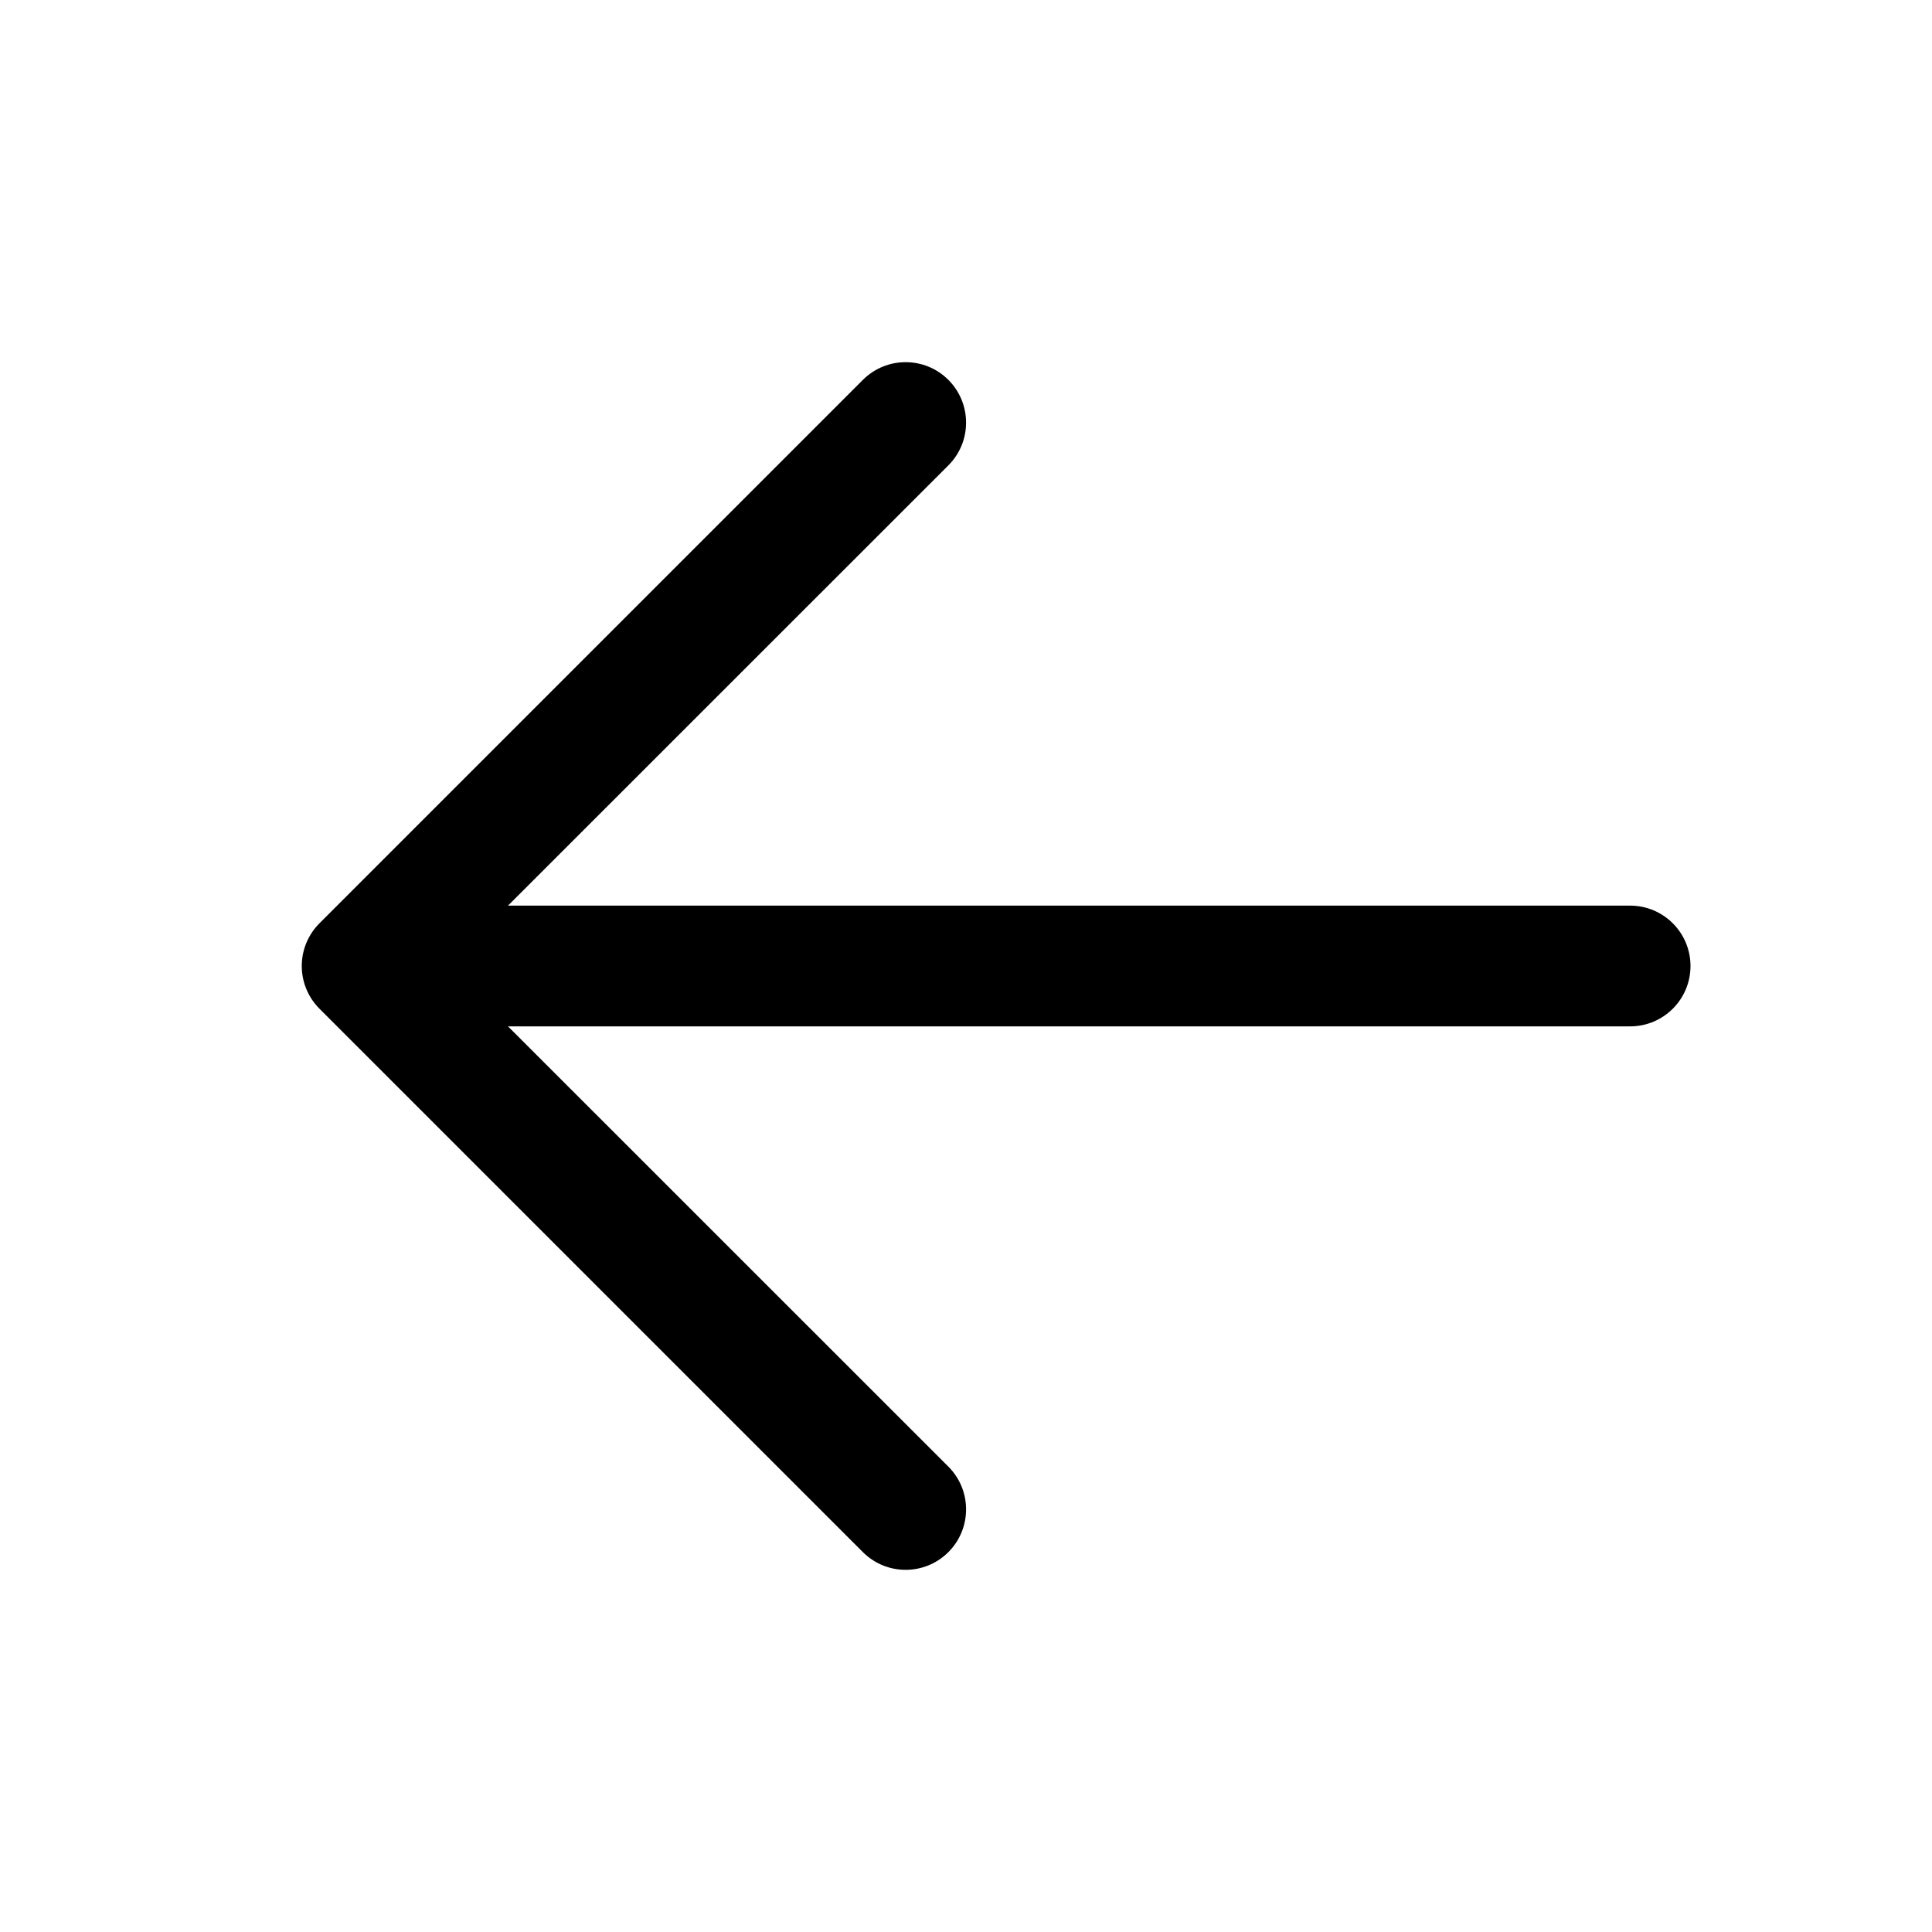
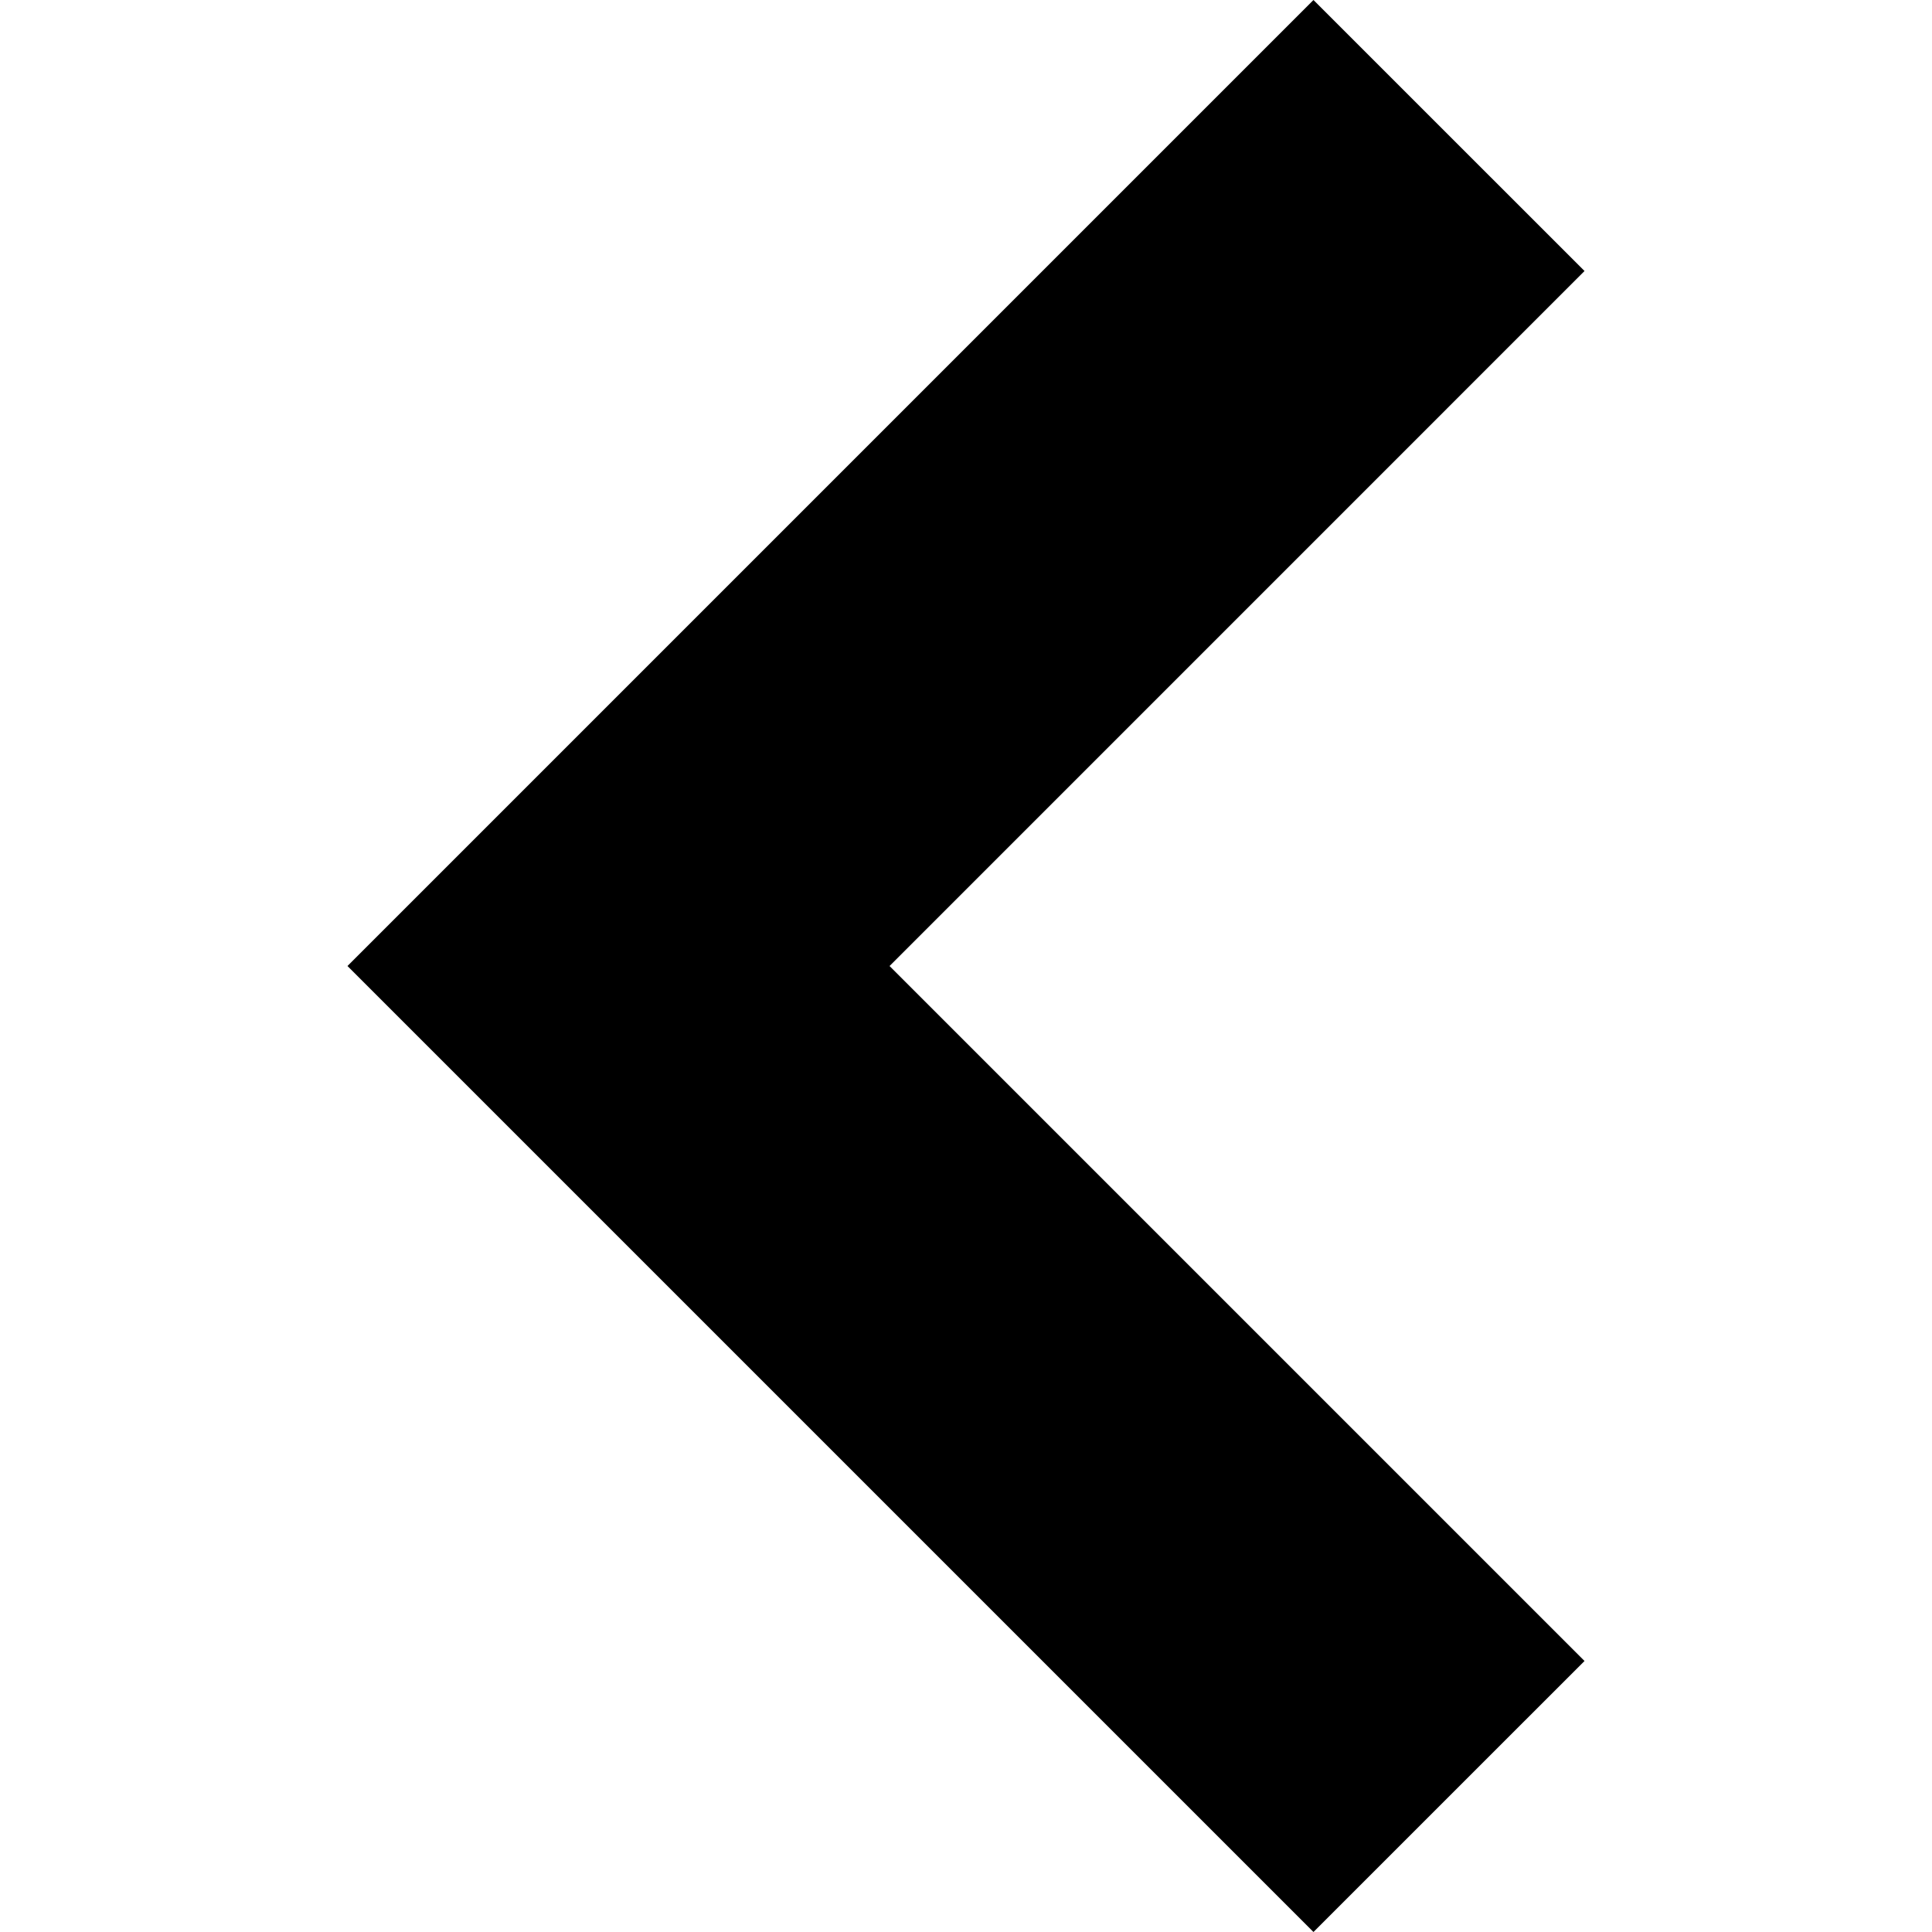
- <svg xmlns="http://www.w3.org/2000/svg" width="800px" height="800px" viewBox="0 0 1024 1024">
-   <path fill="#000" d="M224 480h640a32 32 0 1 1 0 64H224a32 32 0 0 1 0-64z" />
-   <path fill="#000" d="m237.248 512 265.408 265.344a32 32 0 0 1-45.312 45.312l-288-288a32 32 0 0 1 0-45.312l288-288a32 32 0 1 1 45.312 45.312L237.248 512z" />
+ <svg xmlns="http://www.w3.org/2000/svg" height="800px" width="800px" version="1.1" id="_x32_" viewBox="0 0 512 512" xml:space="preserve">
+   <g>
+     <polygon class="st0" points="419.916,71.821 348.084,0 92.084,256.005 348.084,512 419.916,440.178 235.742,256.005  " />
+   </g>
</svg>
